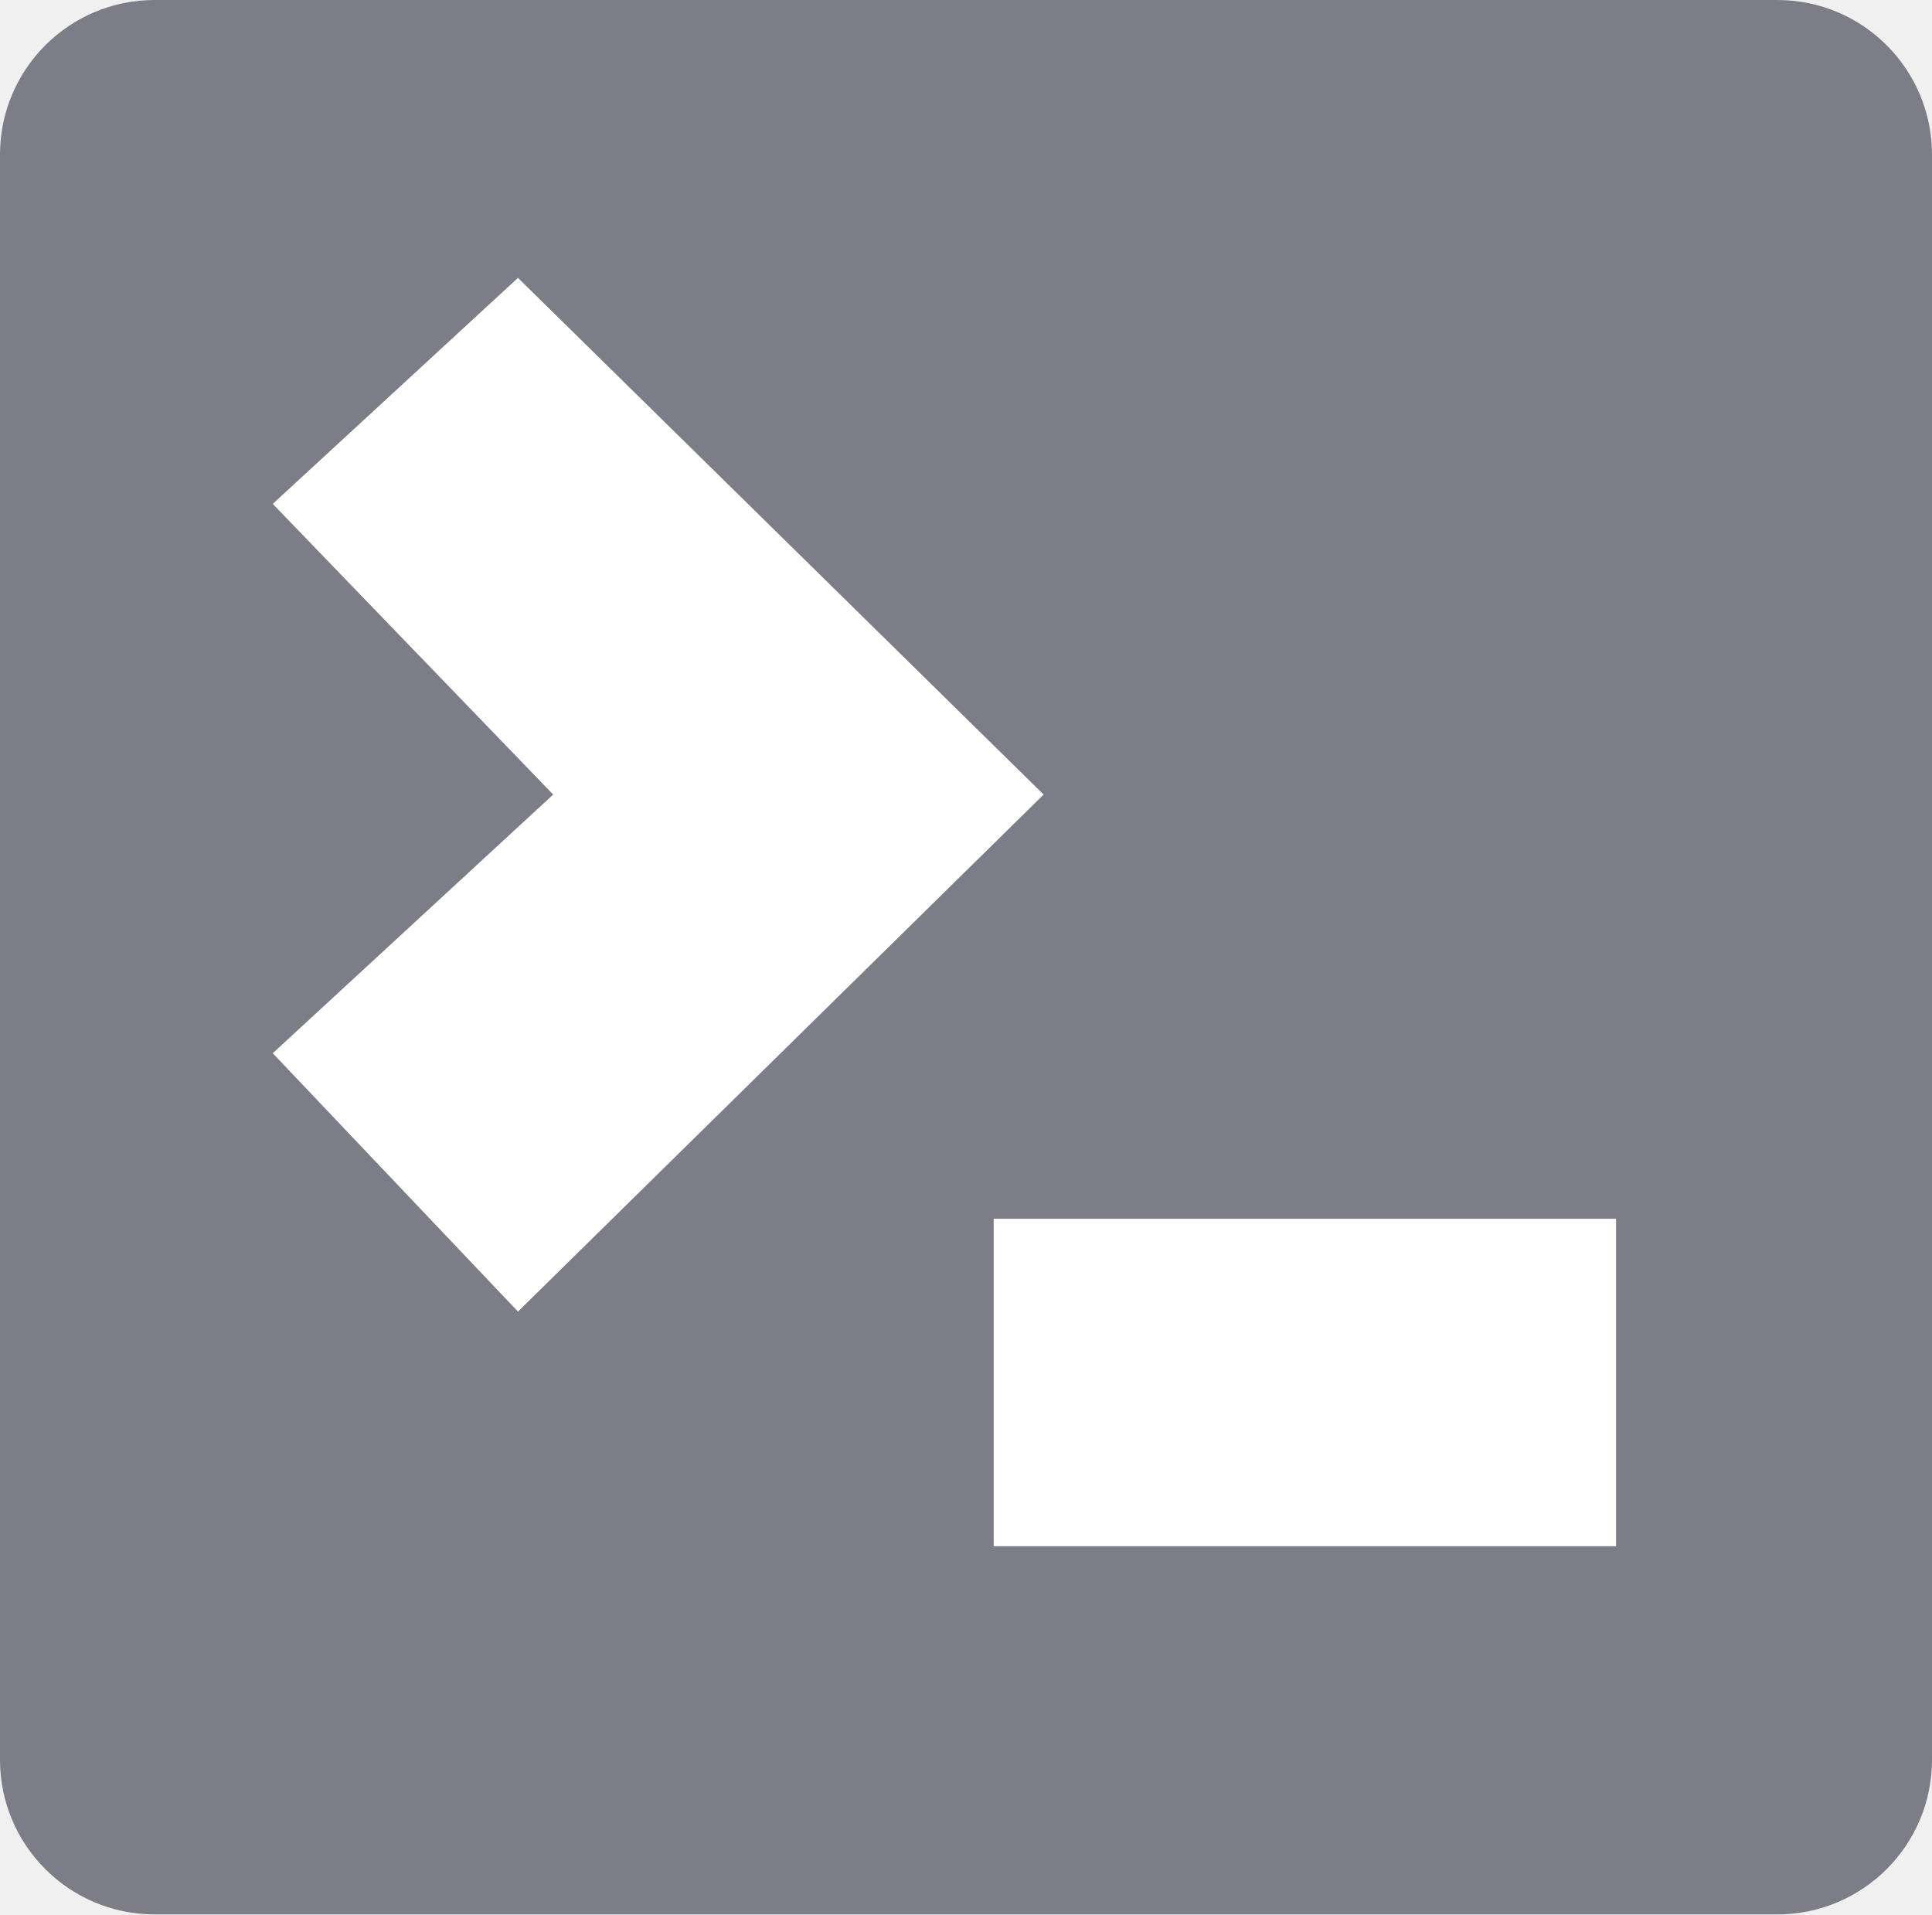
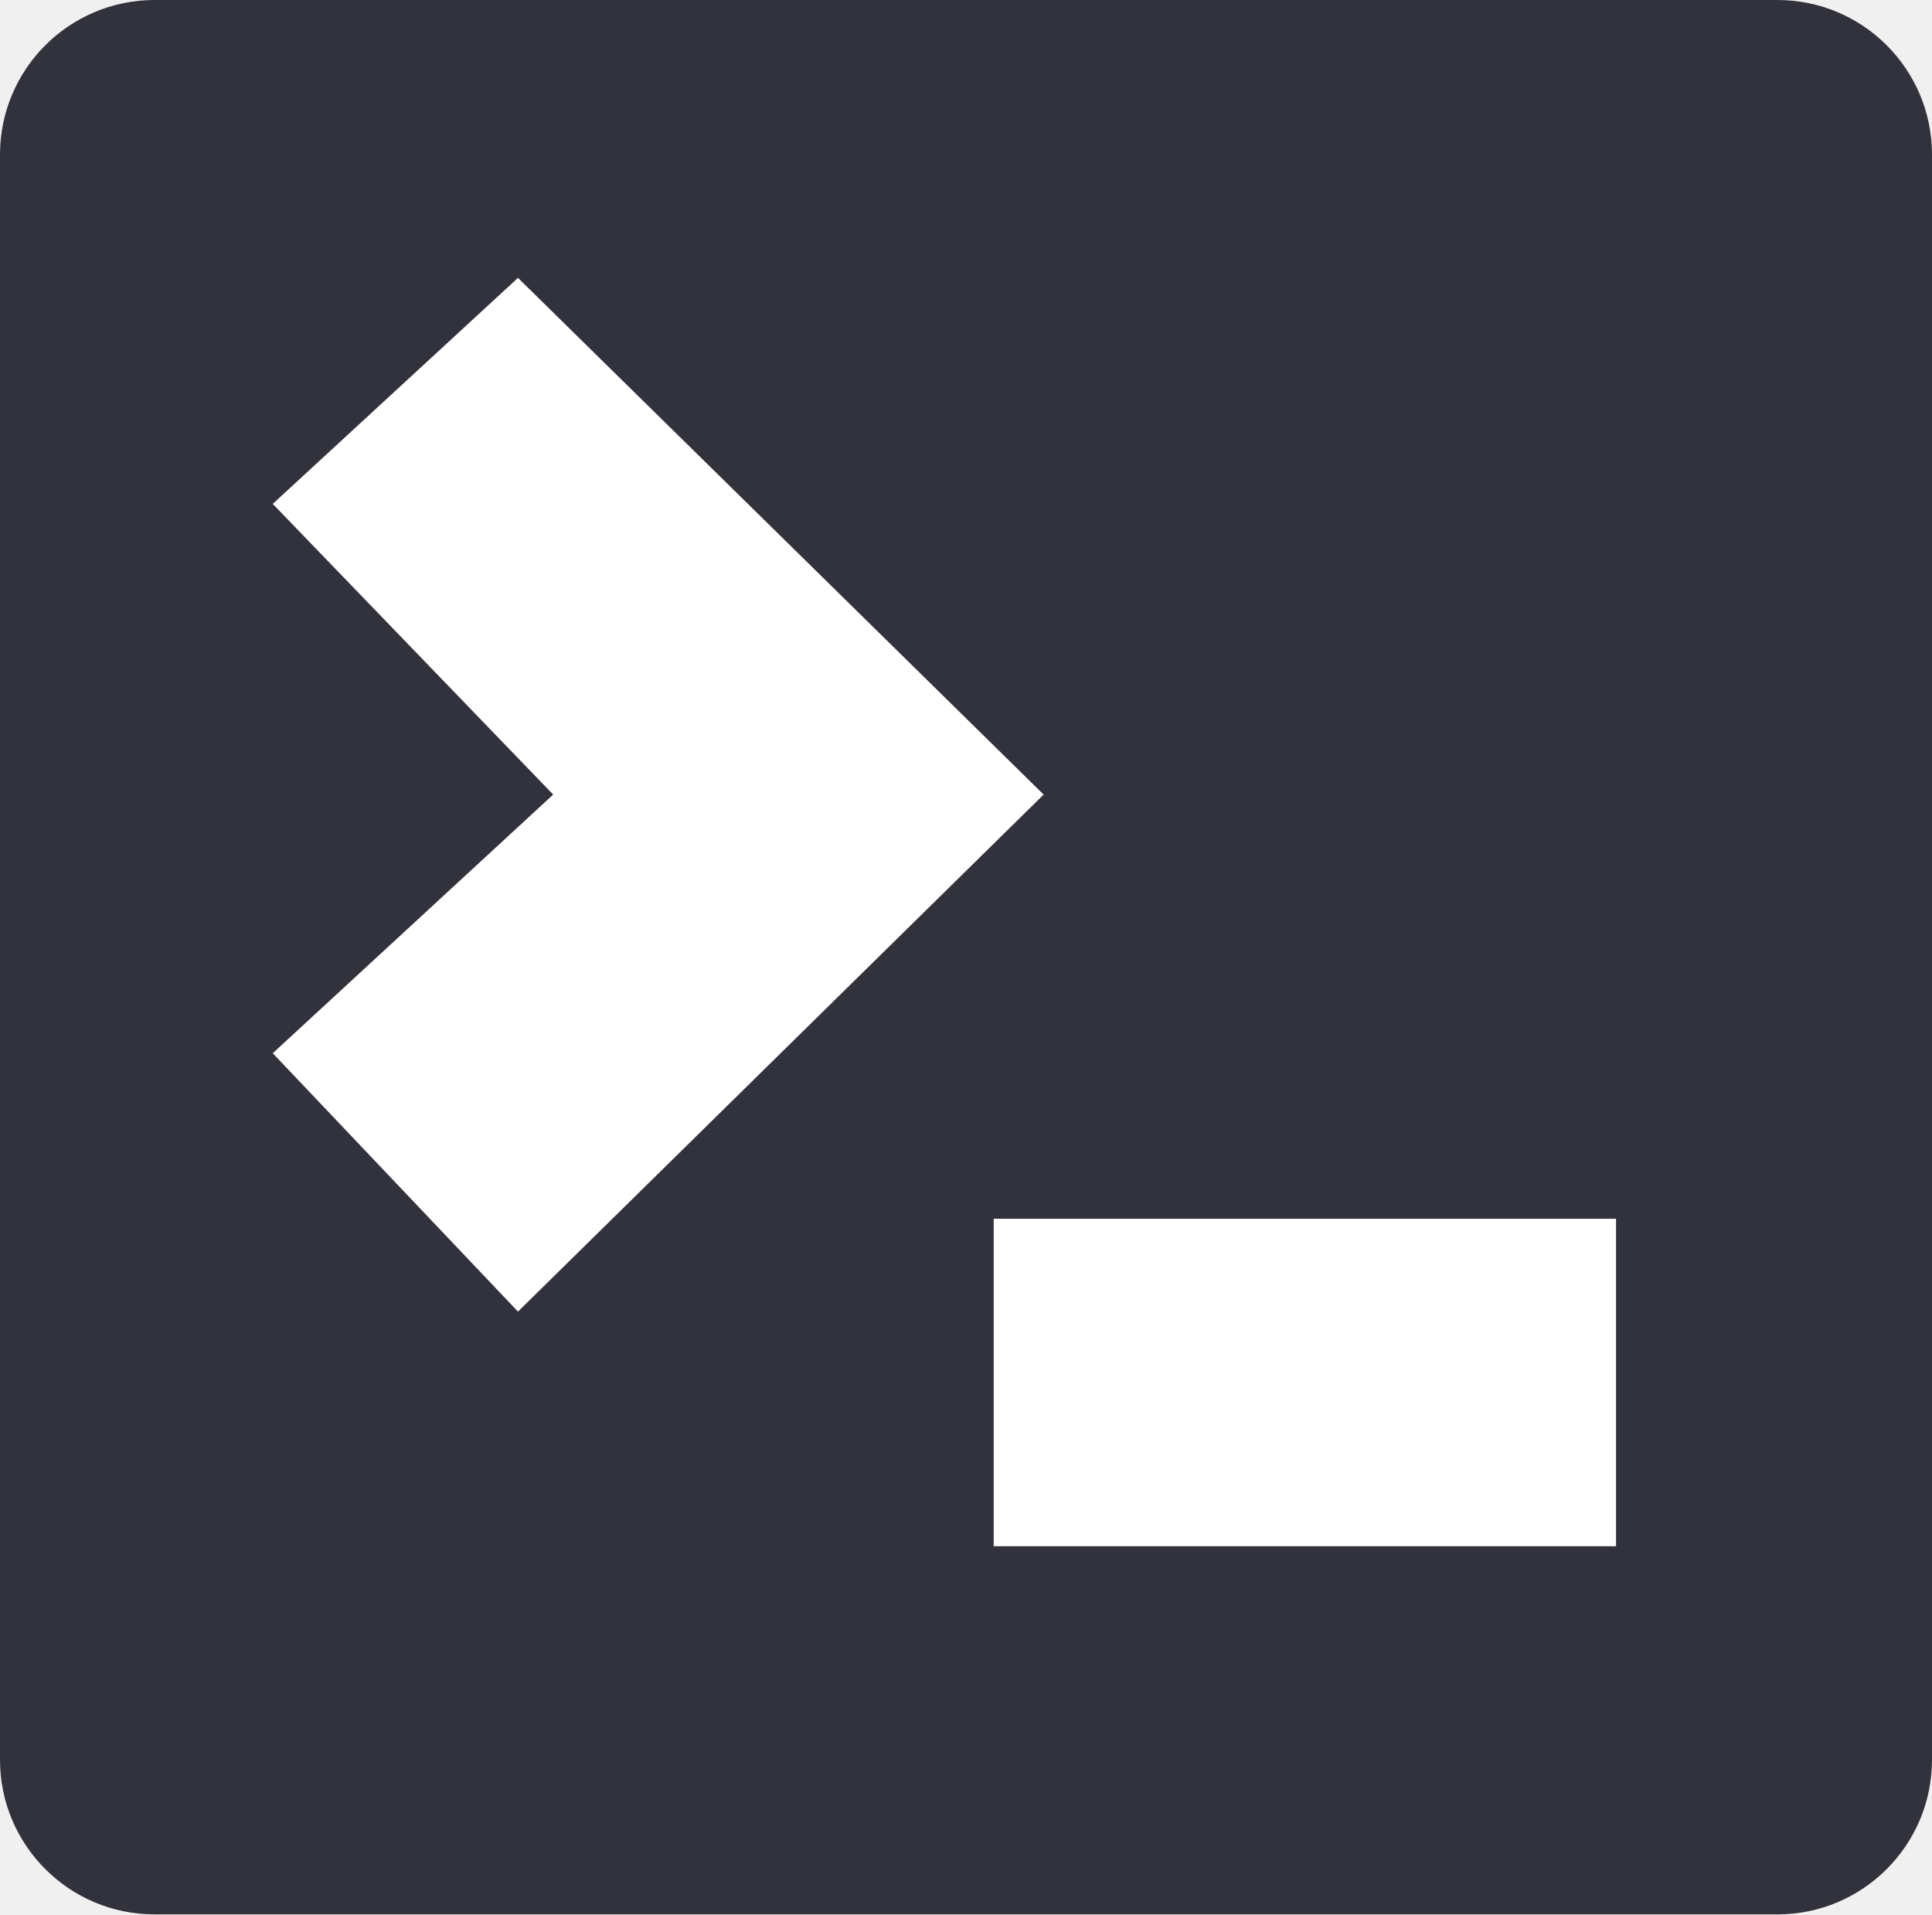
<svg xmlns="http://www.w3.org/2000/svg" viewBox="0 0 6.035 5.98" height="5.98" width="6.035" id="svg6428" version="1.1">
  <defs id="defs6432" />
-   <rect style="fill:#7d7d87;fill-opacity:1;stroke:#91919b;stroke-width:0;stroke-miterlimit:4;stroke-dasharray:none;stroke-opacity:1" id="rect819" width="6.035" height="5.98" x="0" y="0" ry="0.483" />
+   <rect style="fill:#32323c;fill-opacity:1;stroke:#91919b;stroke-width:0;stroke-miterlimit:4;stroke-dasharray:none;stroke-opacity:1" id="rect819" width="6.035" height="5.98" x="0" y="0" ry="0.483" />
  <path id="path7201-3-3-6" d="M 1.618,0.868 0.852,1.574 1.728,2.482 0.852,3.29 1.618,4.097 3.26,2.482 1.618,0.868" style="fill:#ffffff;fill-opacity:1;stroke:#55555f;stroke-width:0;stroke-linecap:butt;stroke-linejoin:miter;stroke-miterlimit:4;stroke-dasharray:none;stroke-opacity:1" />
  <path id="path7211-6-6-7" d="m 3.104,3.807 c 0,1.023 0,1.023 0,1.023 H 5.048 V 3.807 Z" style="fill:#ffffff;fill-opacity:1;stroke:#55555f;stroke-width:0;stroke-linecap:butt;stroke-linejoin:miter;stroke-miterlimit:4;stroke-dasharray:none;stroke-opacity:1" />
</svg>
